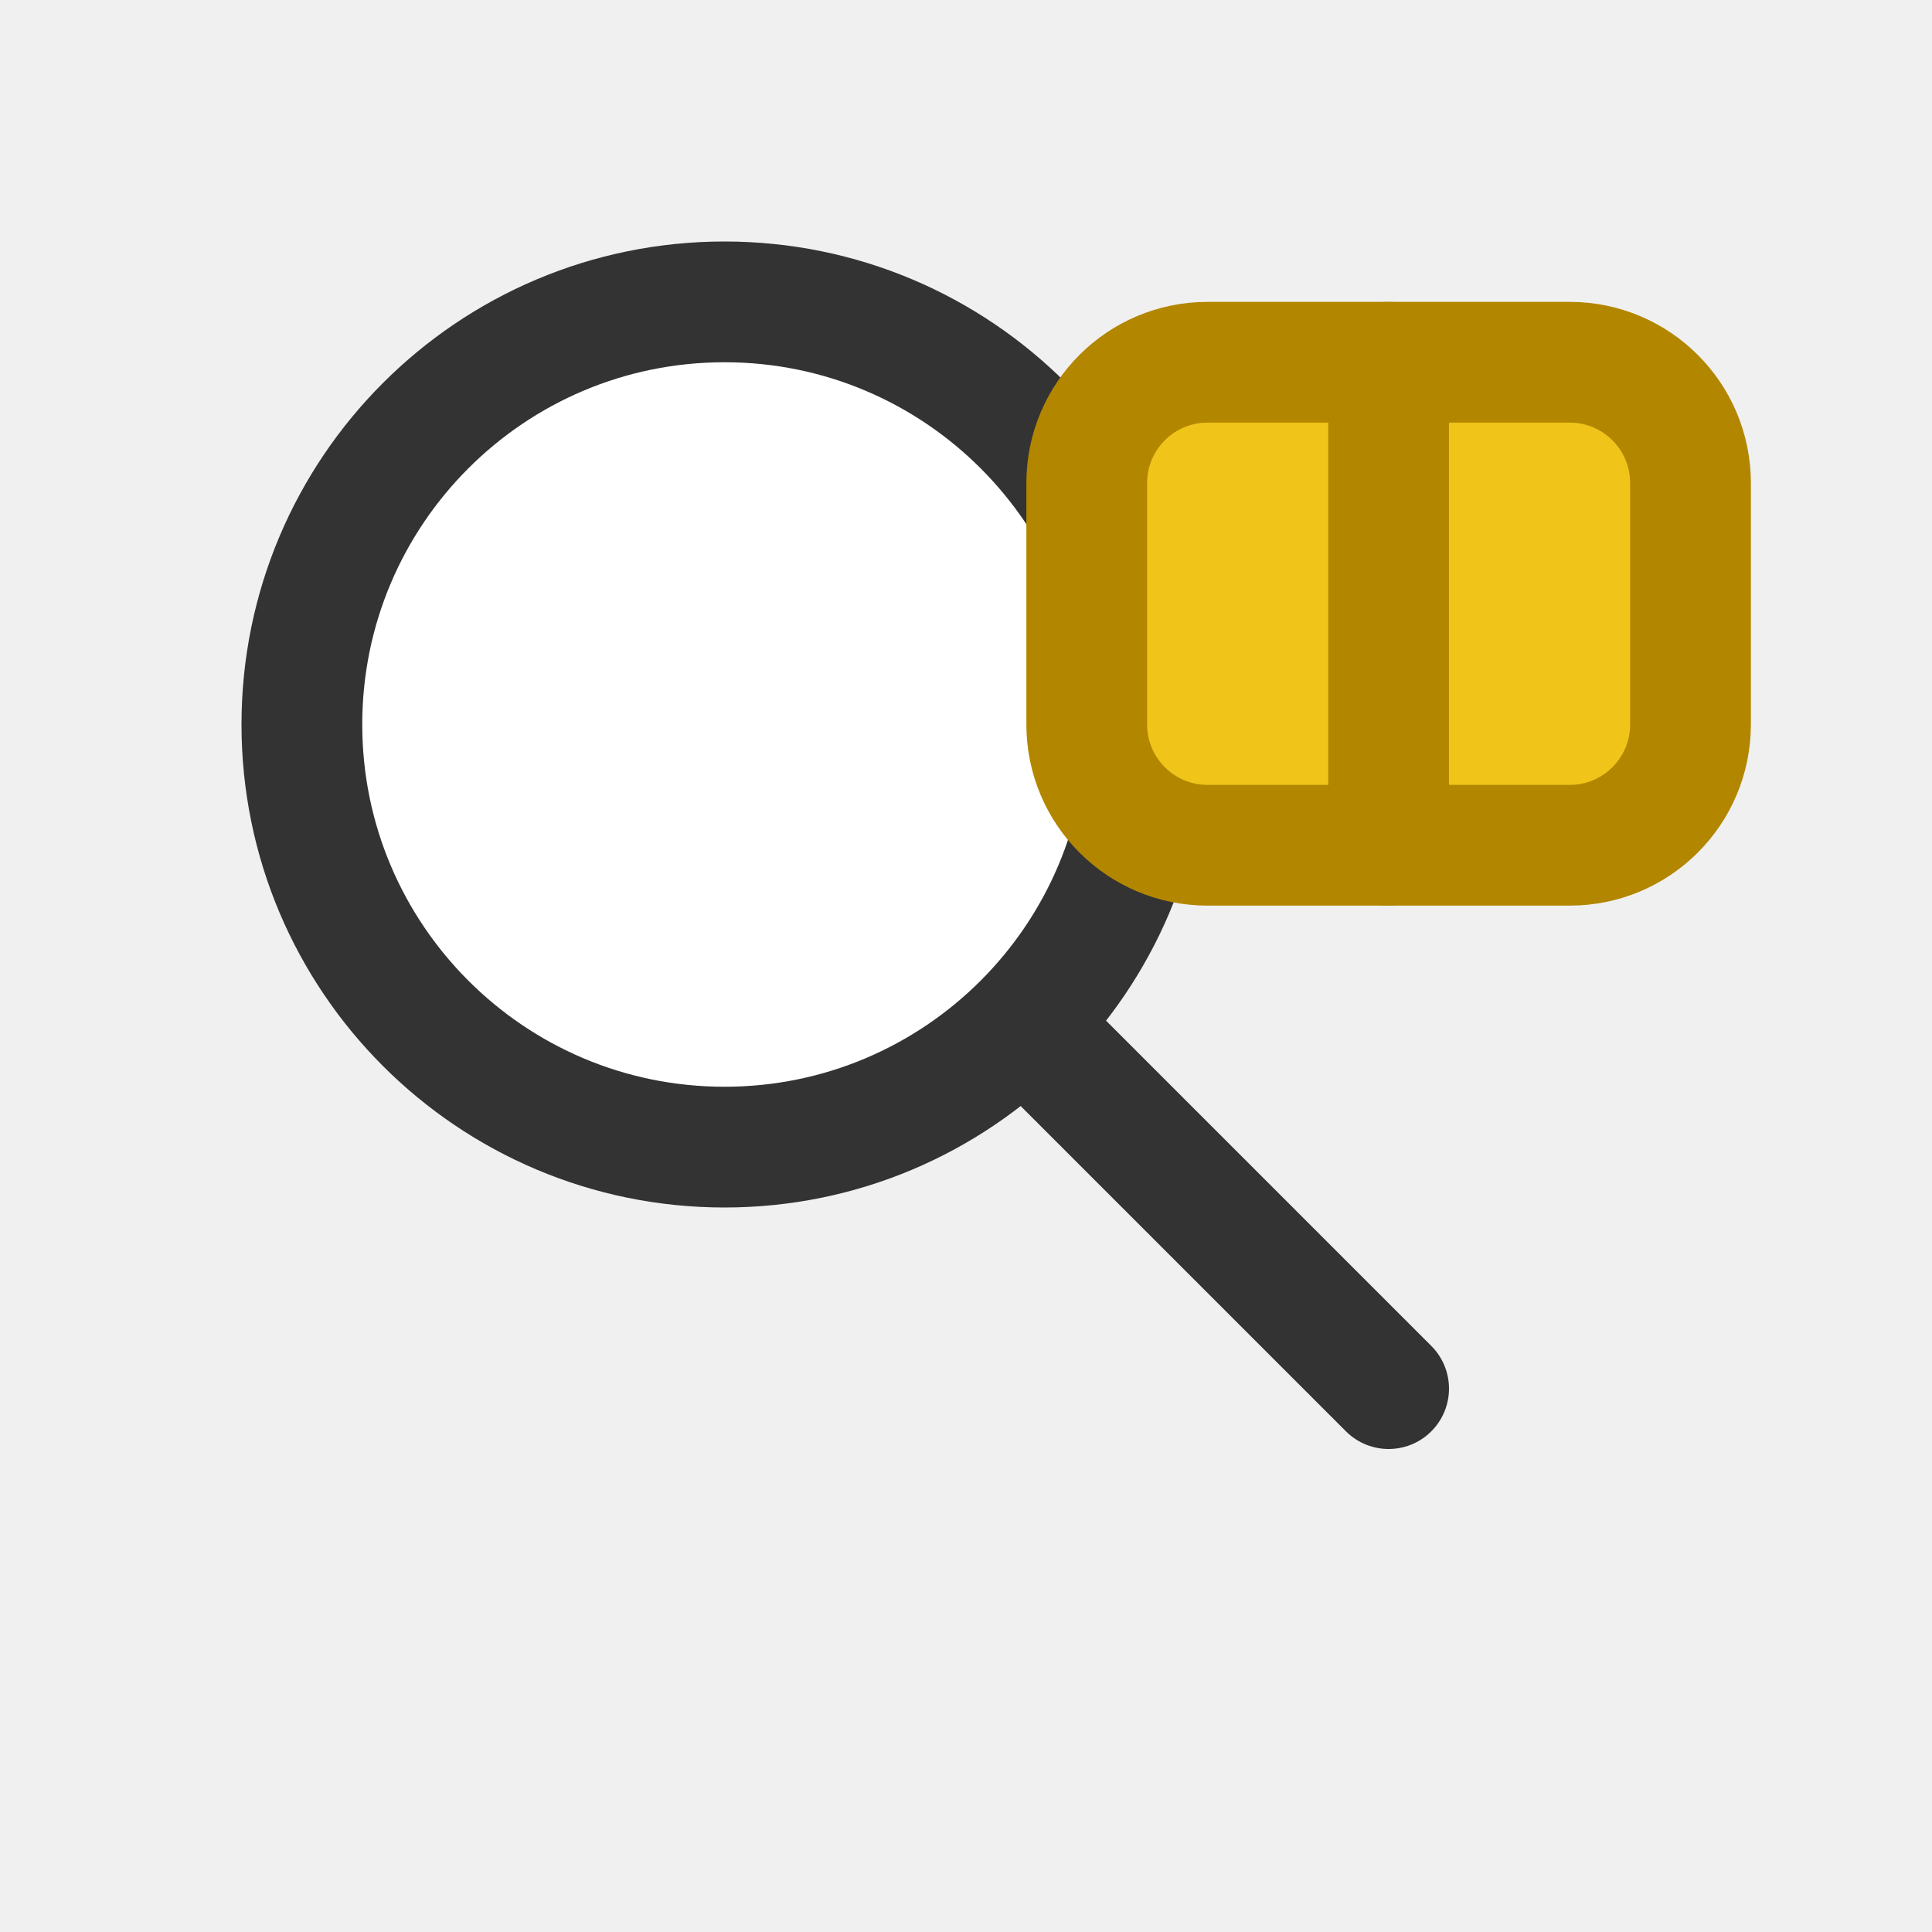
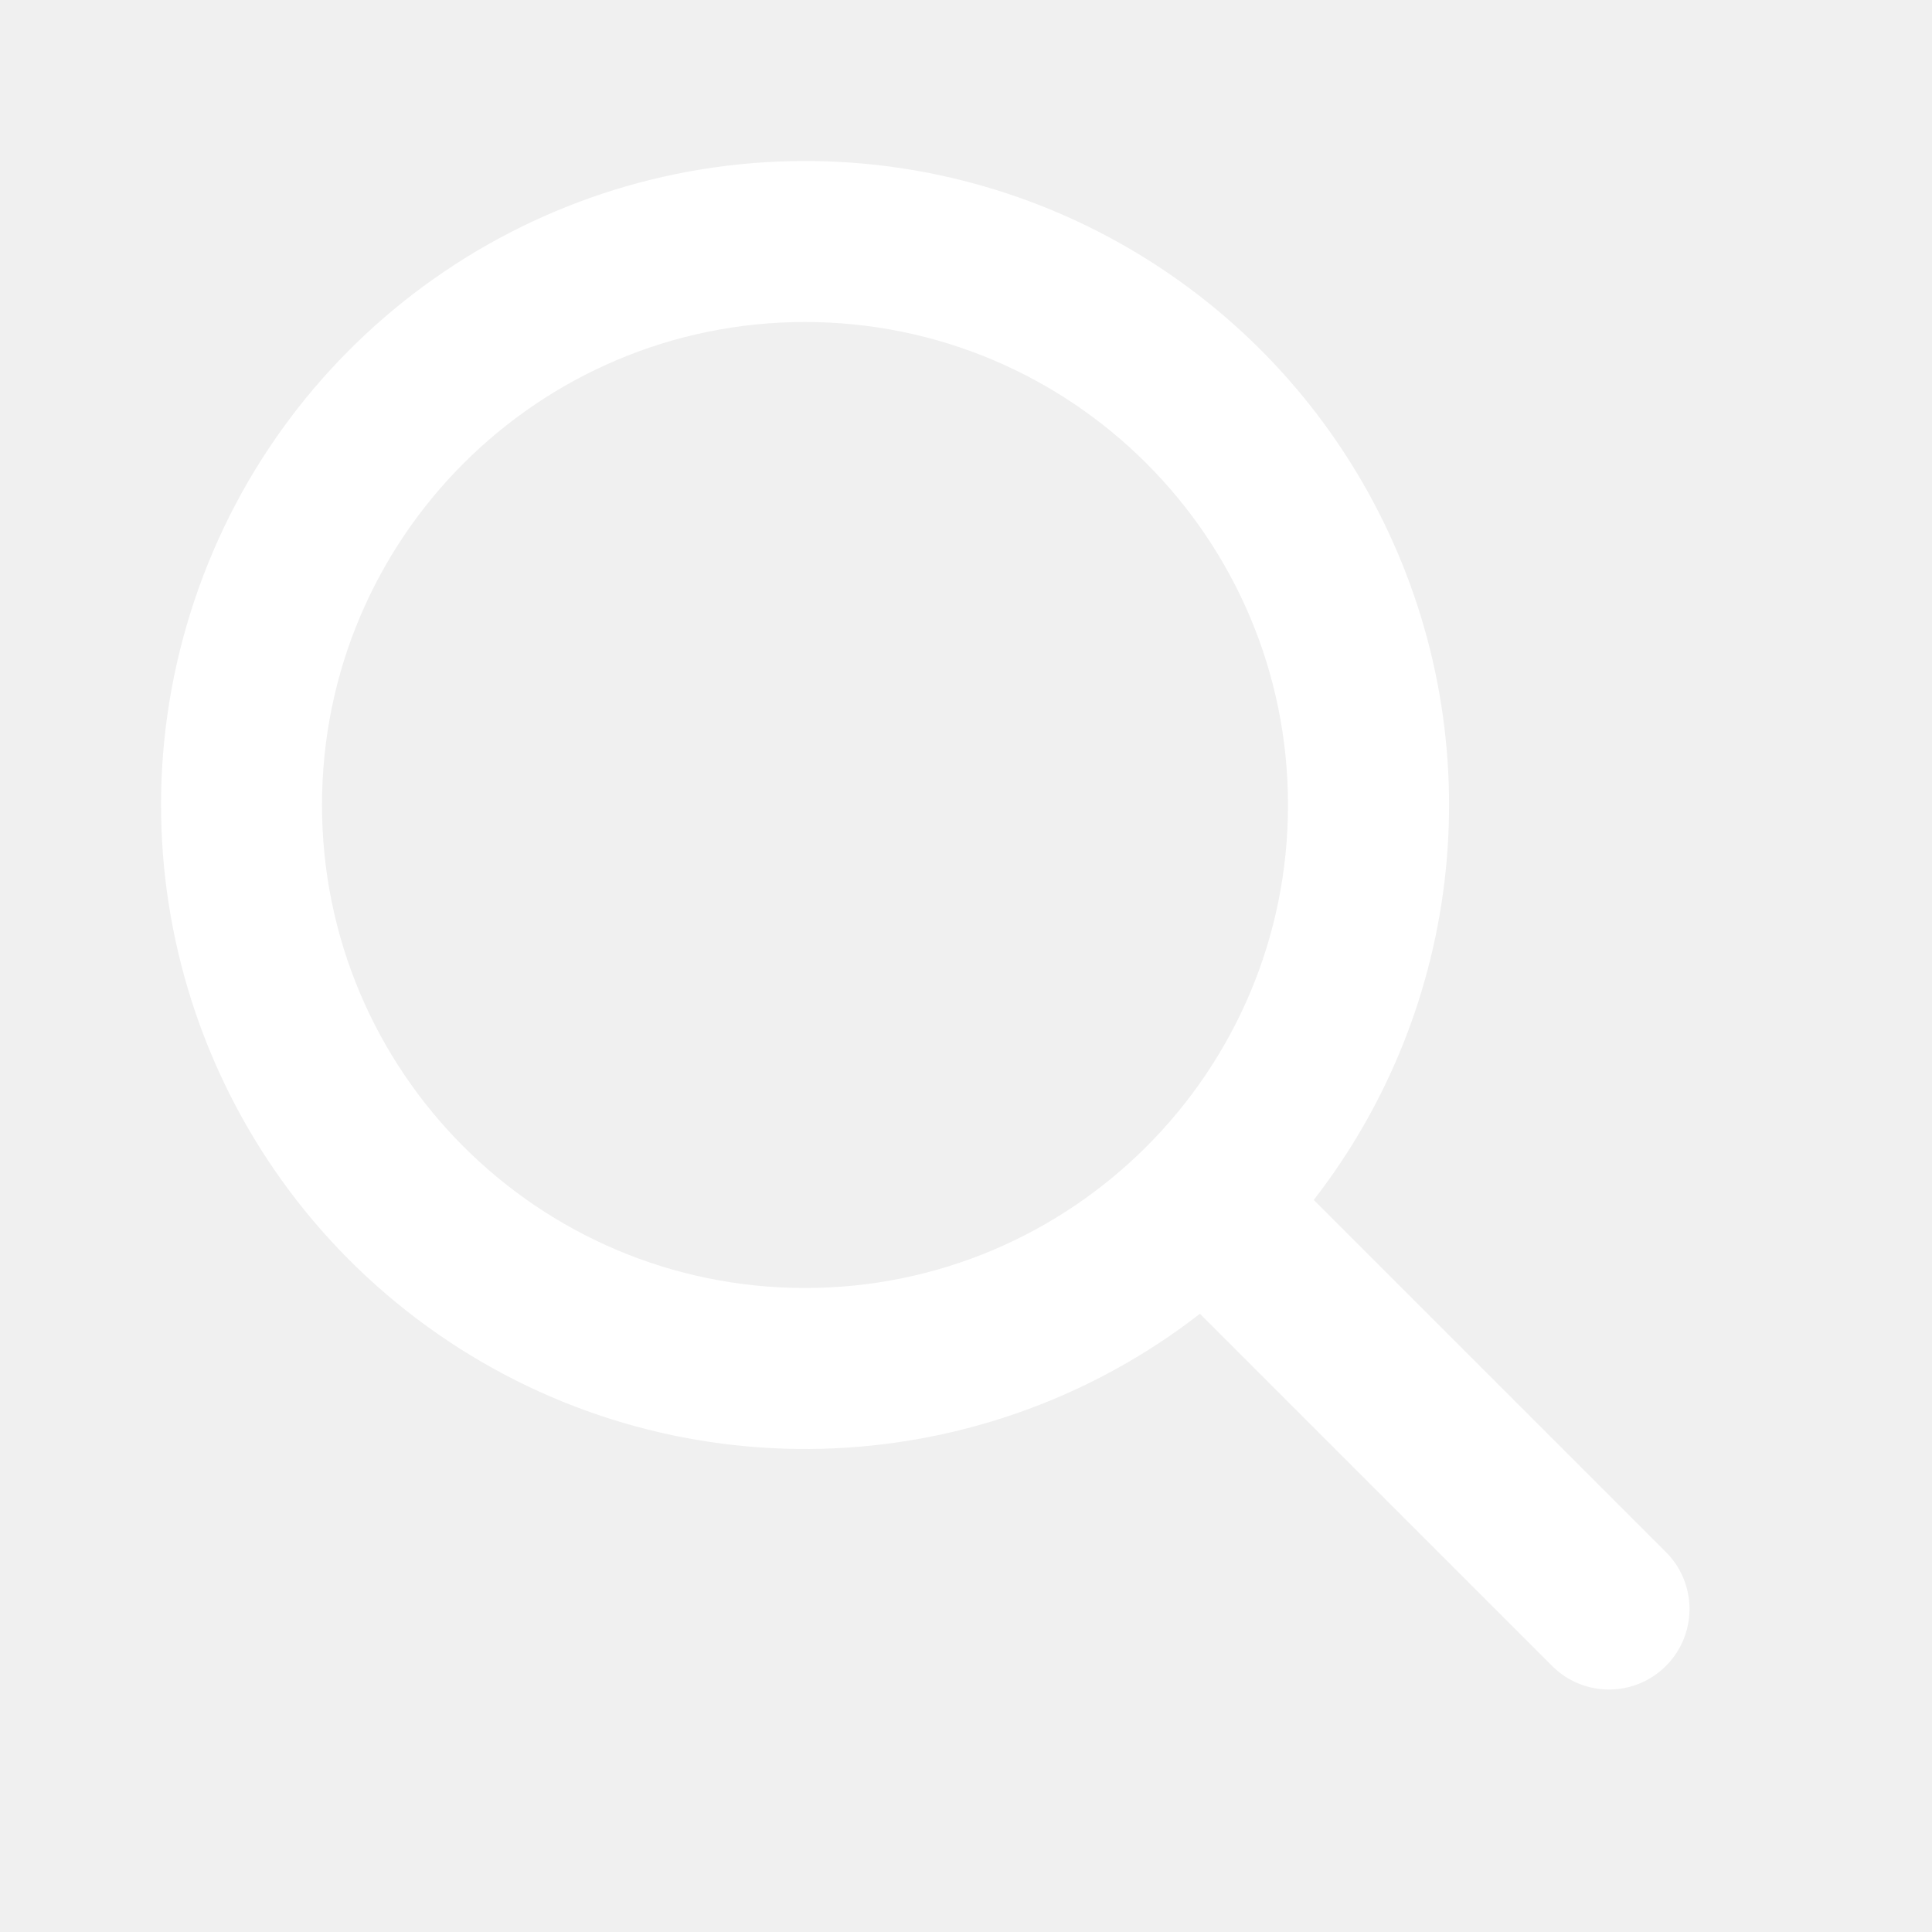
- <svg xmlns="http://www.w3.org/2000/svg" width="32" height="32" viewBox="0 0 32 32" fill="white" stroke="#333" stroke-width="2" stroke-linecap="round" stroke-linejoin="round">
-   <circle cx="12" cy="12" r="7" />
-   <line x1="17" y1="17" x2="23" y2="23" />
-   <rect x="18" y="6" width="10" height="8" rx="2" ry="2" fill="#f0c419" stroke="#b38600" />
-   <line x1="23" y1="6" x2="23" y2="14" stroke="#b38600" />
+ <svg xmlns="http://www.w3.org/2000/svg" width="24" height="24" fill="white" viewBox="0 0 24 24">
+   <path d="M10 2a8 8 0 0 1 6.32 12.906l4.387 4.387a1 1 0 0 1-1.414 1.414l-4.387-4.387A8 8 0 1 1 10 2zm0 2a6 6 0 1 0 0 12a6 6 0 0 0 0-12z" />
</svg>
